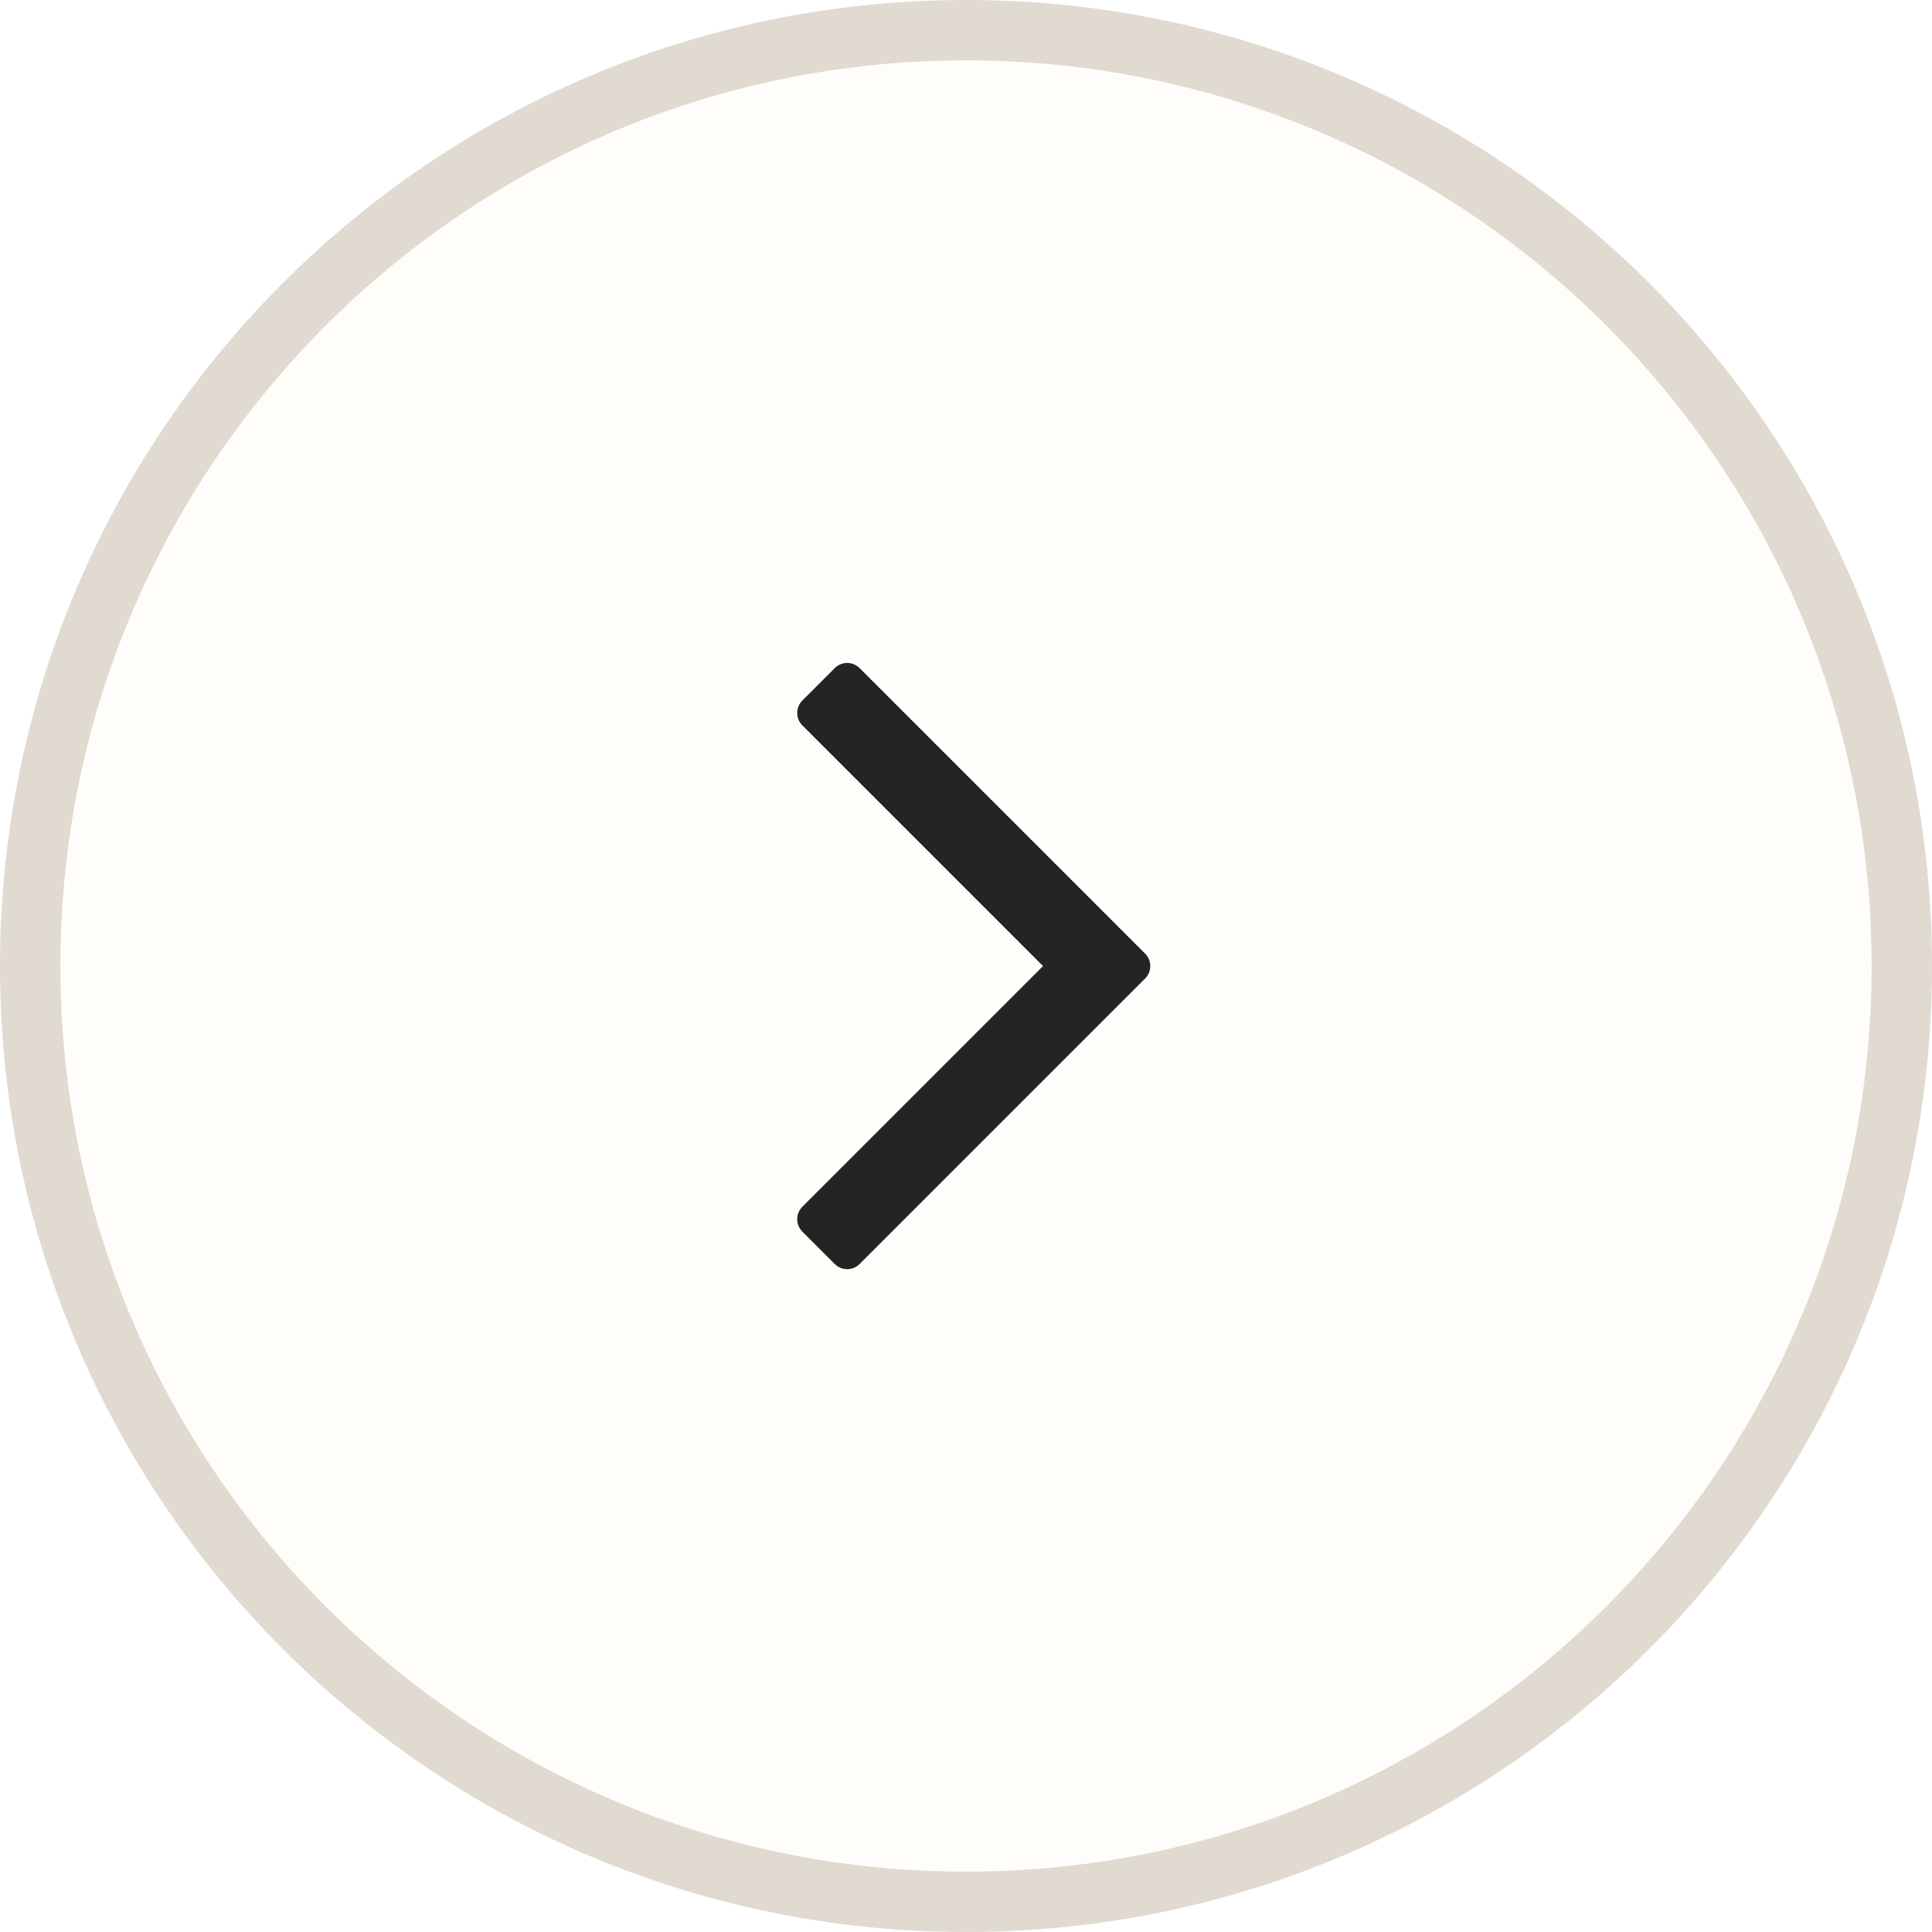
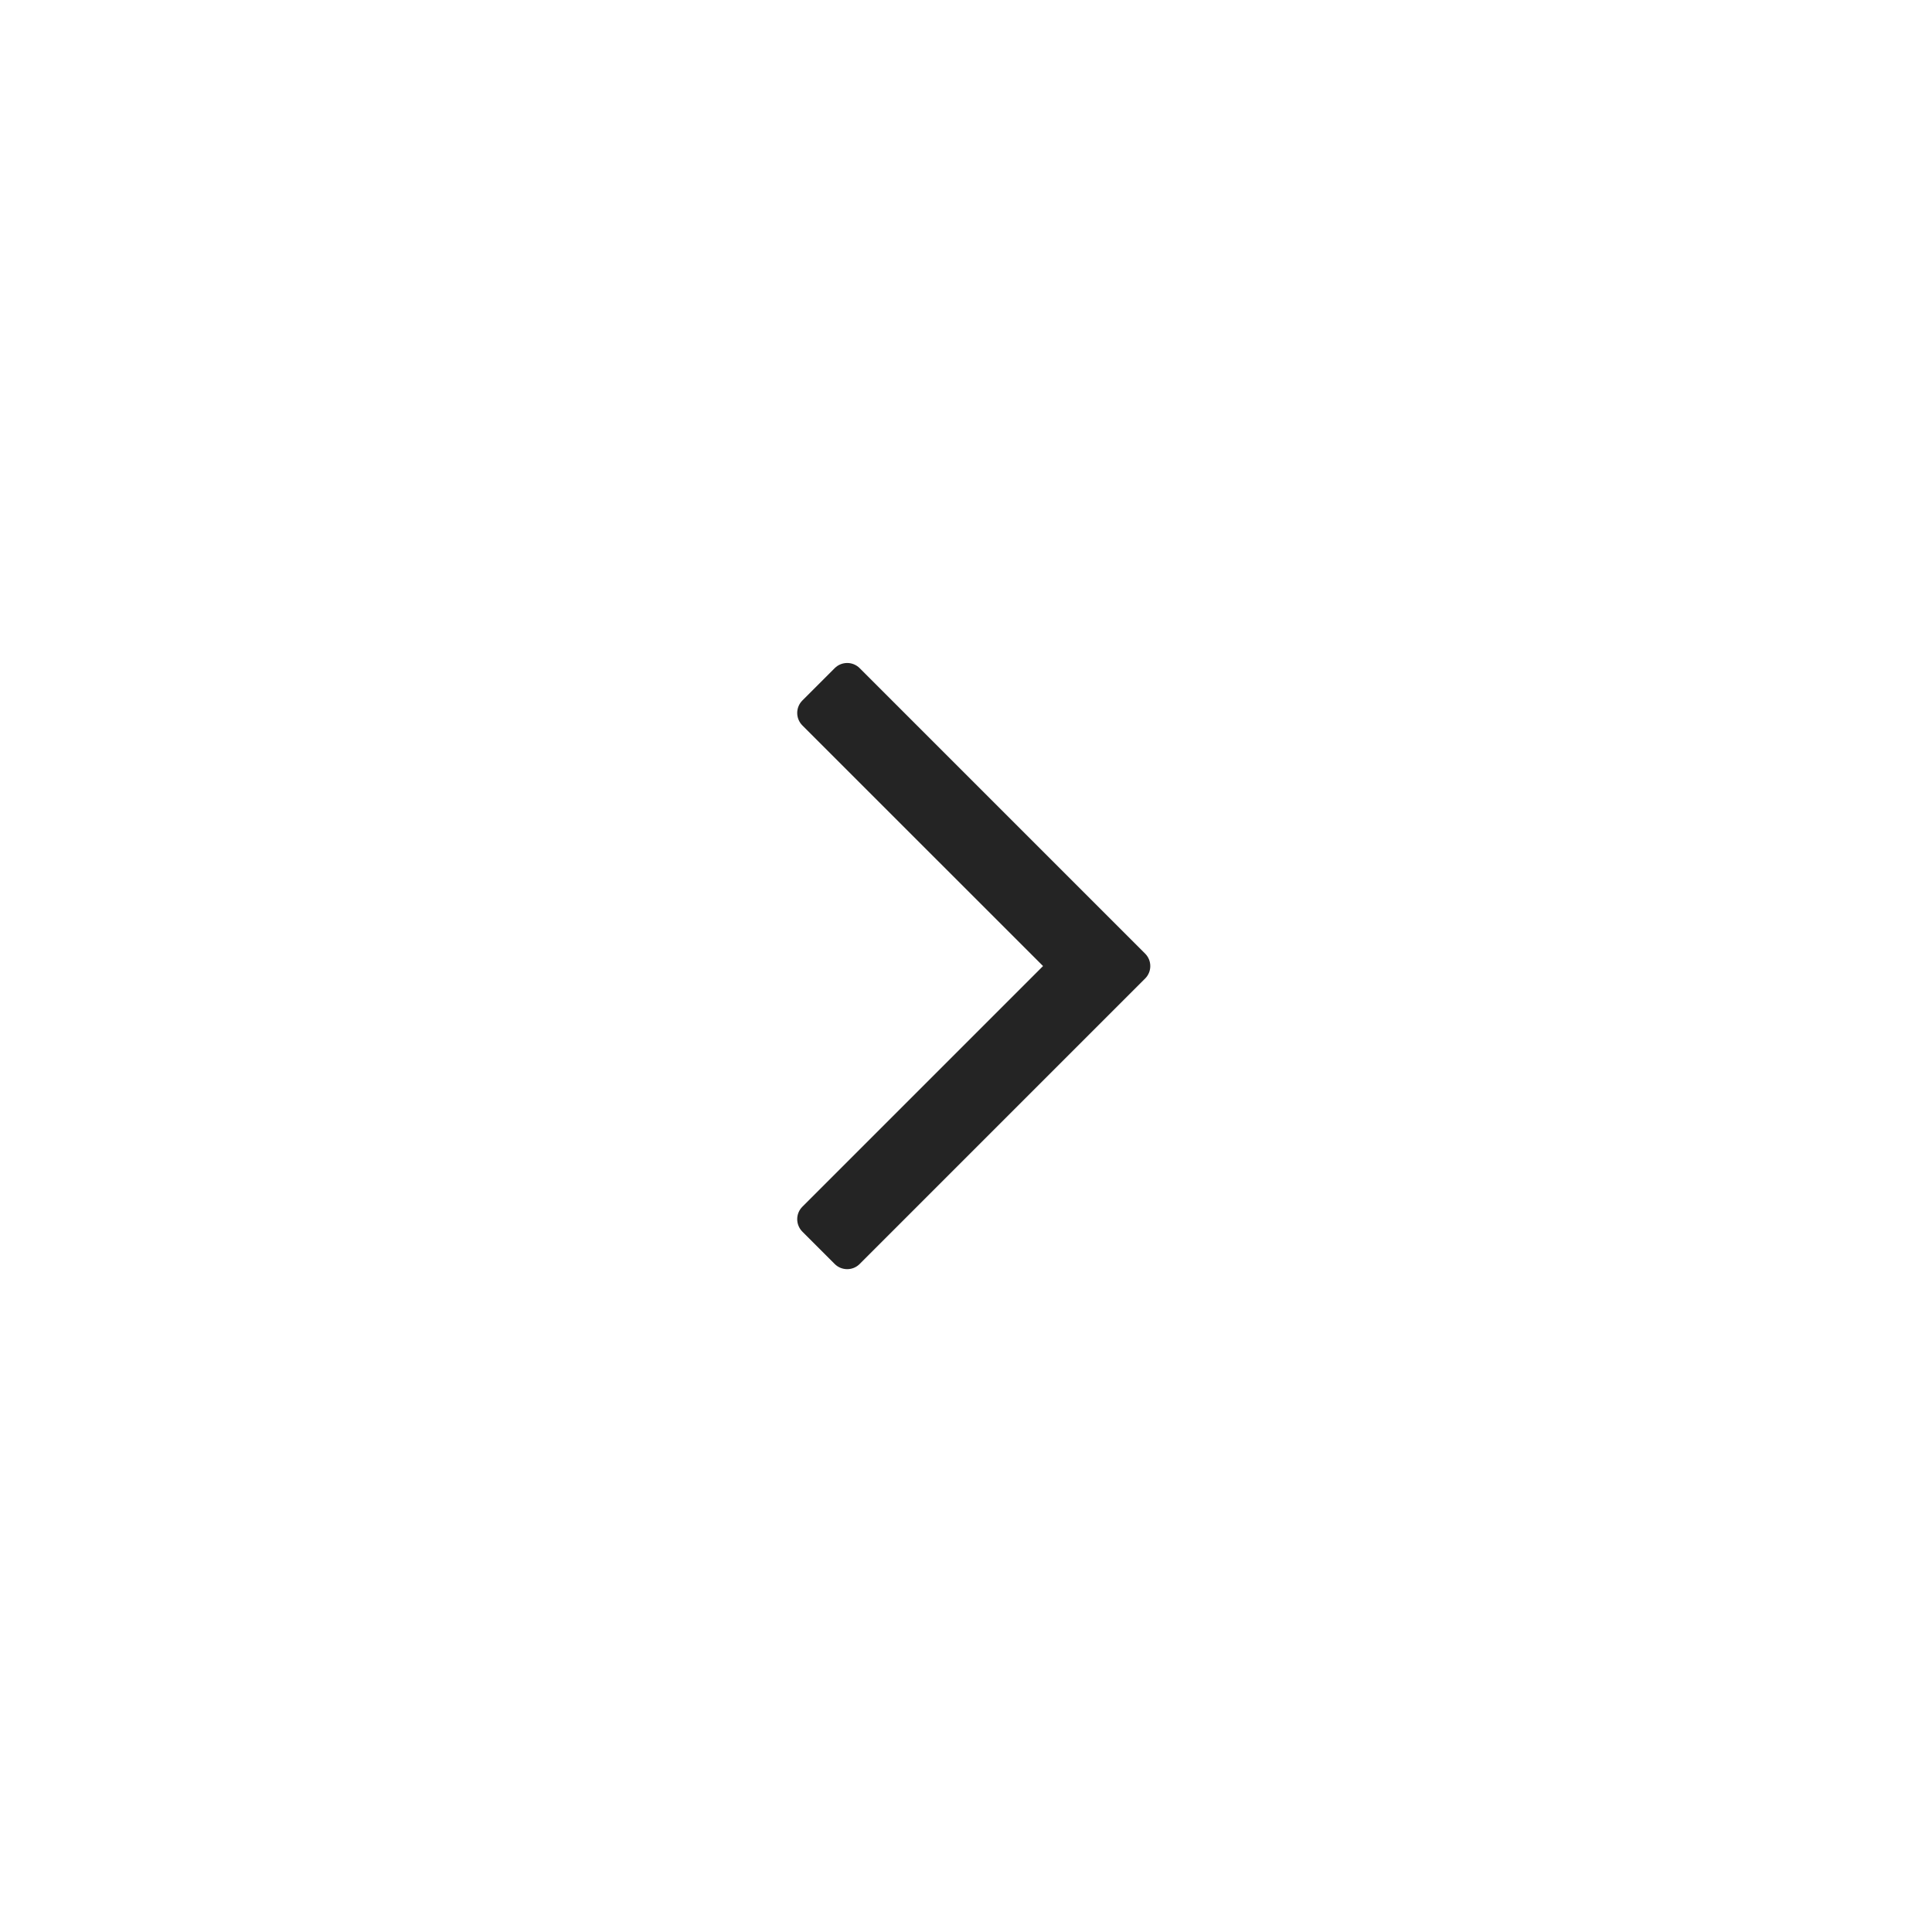
- <svg xmlns="http://www.w3.org/2000/svg" width="32" height="32" viewBox="0 0 32 32" fill="none">
-   <rect x="0.5" y="-0.5" width="31" height="31" rx="15.5" transform="matrix(1 1.74846e-07 1.74846e-07 -1 8.74228e-08 31)" fill="#FFFDFA" />
-   <rect x="0.5" y="-0.5" width="31" height="31" rx="15.5" transform="matrix(1 1.74846e-07 1.74846e-07 -1 8.74228e-08 31)" stroke="#E0DAD1" />
-   <path d="M17.276 16.001L13.29 19.987C13.176 20.101 13.176 20.286 13.29 20.4L13.826 20.936C13.94 21.05 14.124 21.05 14.238 20.936L18.967 16.207C19.081 16.093 19.081 15.909 18.967 15.795L14.238 11.066C14.124 10.952 13.94 10.952 13.826 11.066L13.29 11.602C13.176 11.716 13.176 11.901 13.29 12.015L17.276 16.001Z" fill="#242424" />
+ <svg xmlns="http://www.w3.org/2000/svg" width="40" height="40" viewBox="0 0 40 40" fill="none">
+   <path d="M21.595 20.001L16.612 24.984C16.47 25.126 16.47 25.357 16.612 25.5L17.282 26.17C17.425 26.312 17.656 26.312 17.798 26.17L23.709 20.259C23.851 20.117 23.851 19.886 23.709 19.744L17.798 13.833C17.656 13.691 17.425 13.691 17.282 13.833L16.612 14.503C16.47 14.646 16.47 14.876 16.612 15.019L21.595 20.001Z" fill="#242424" />
</svg>
